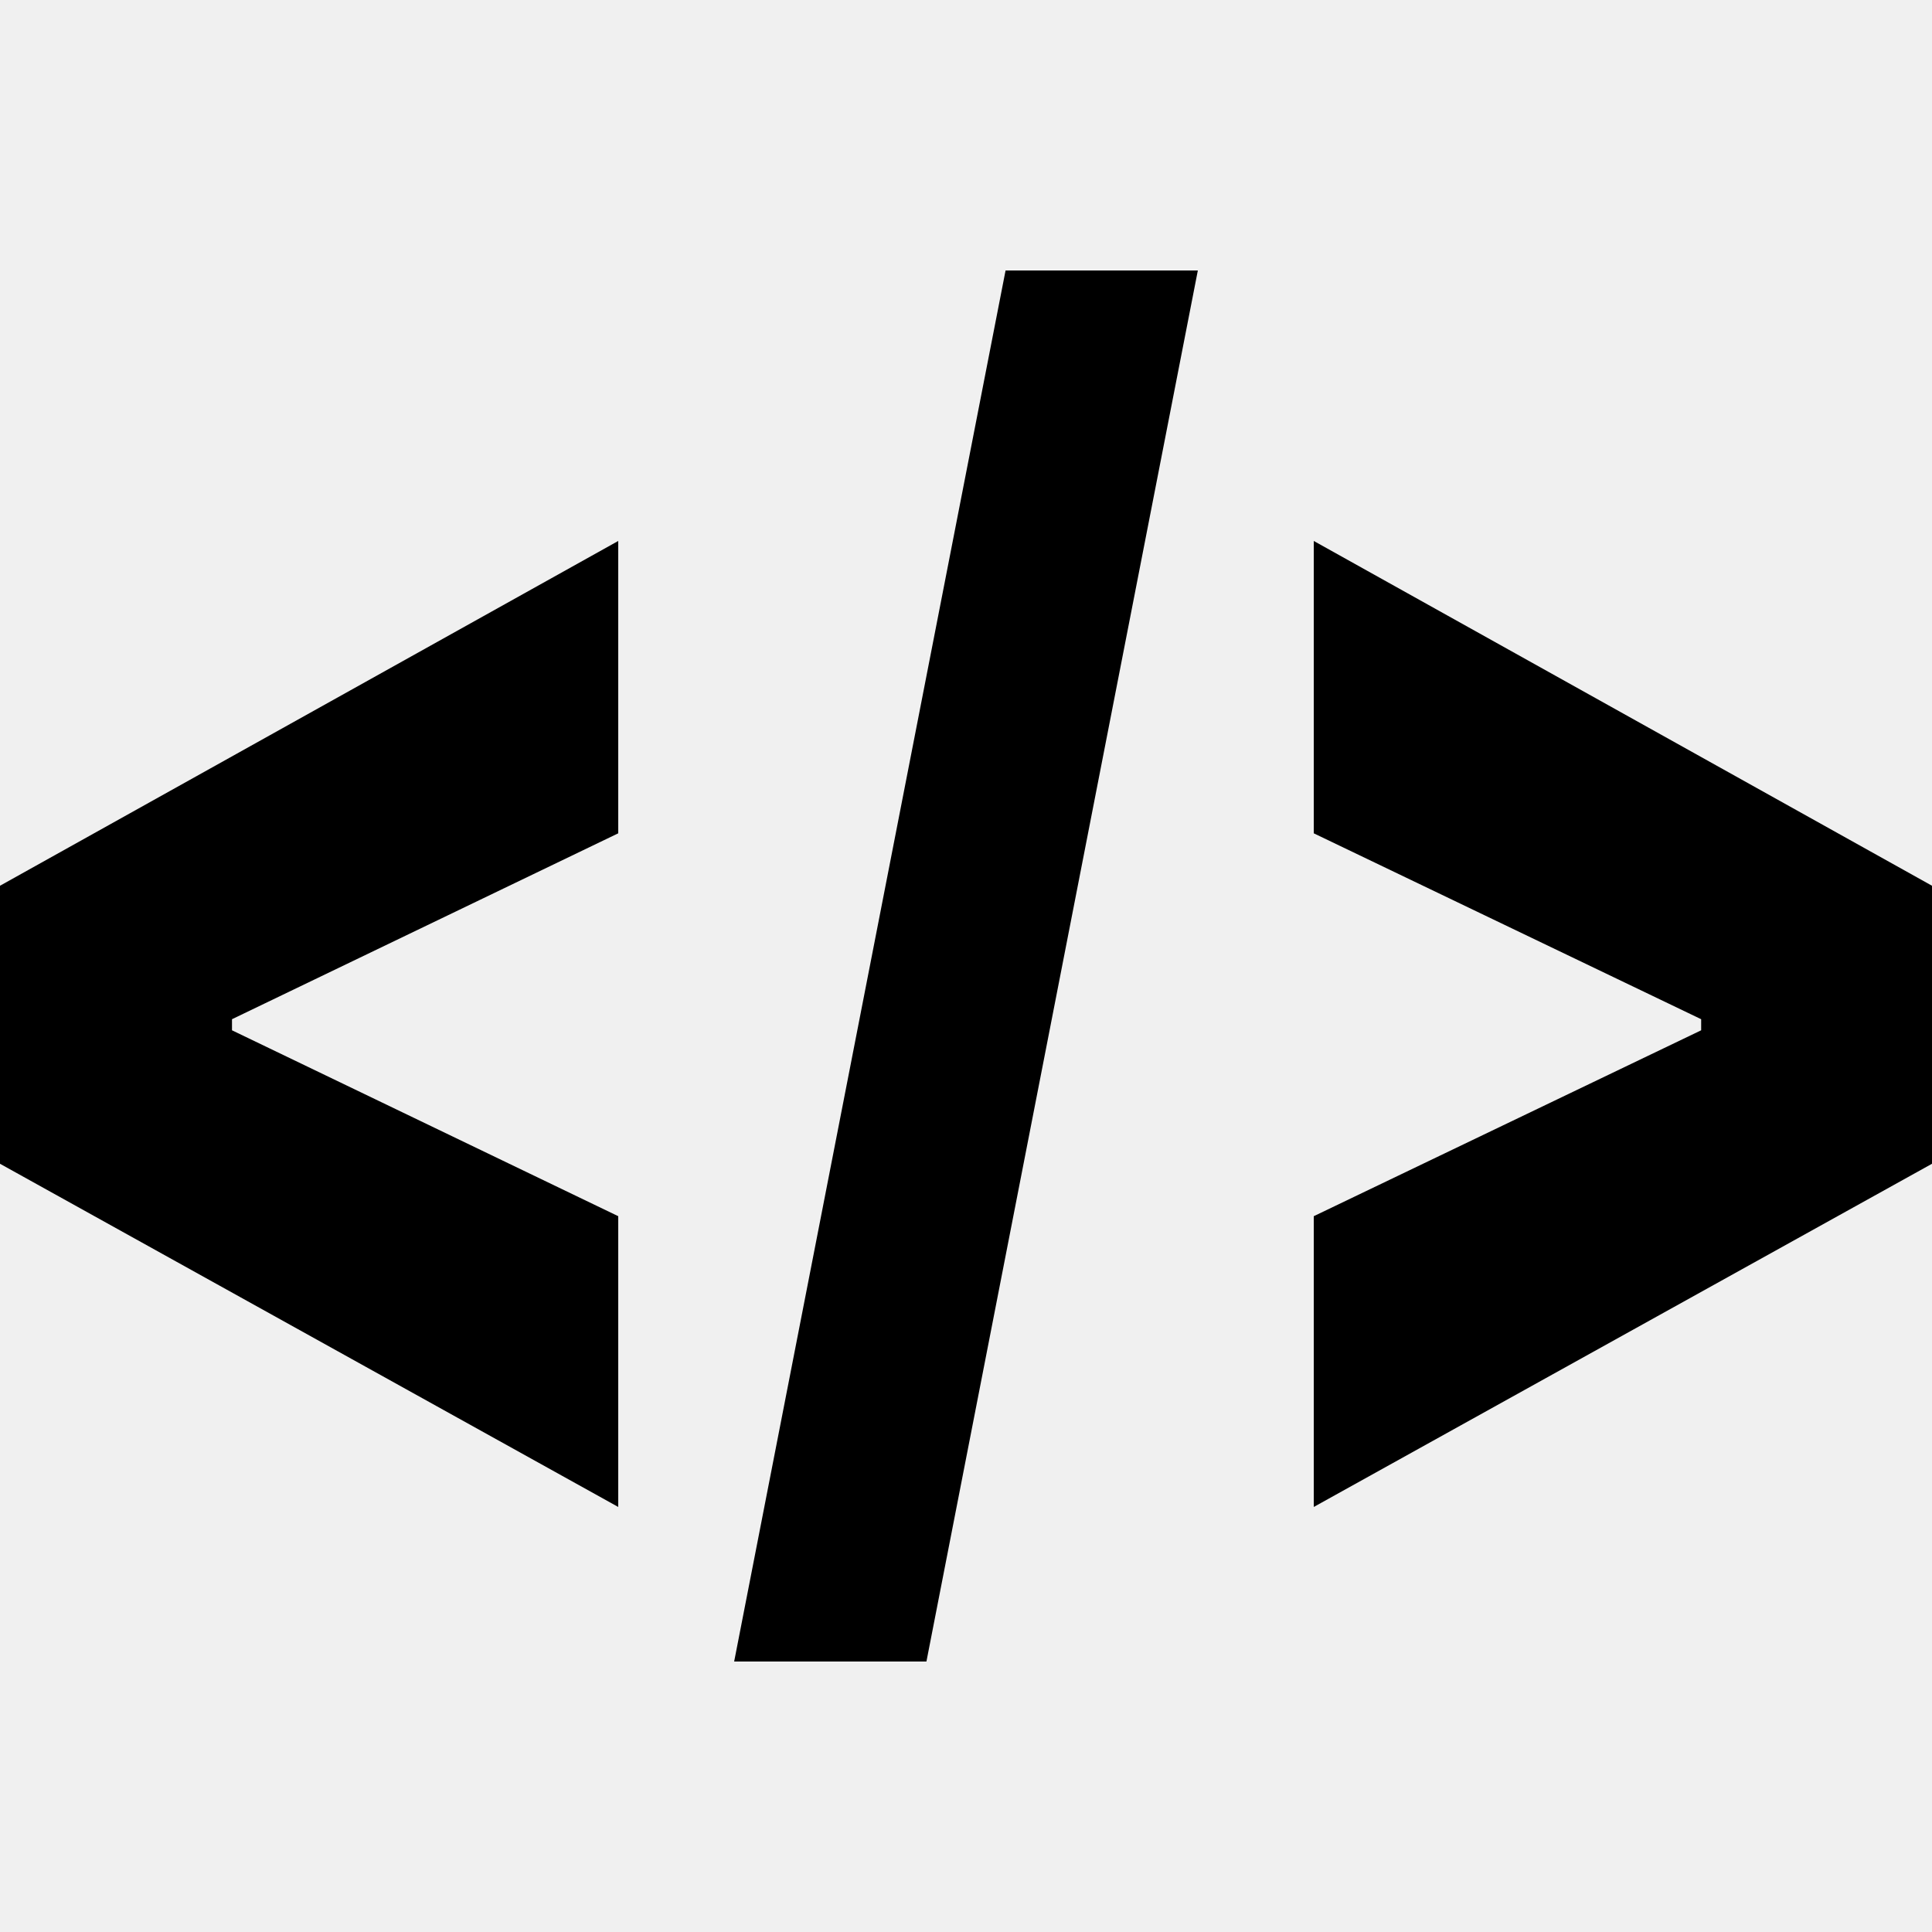
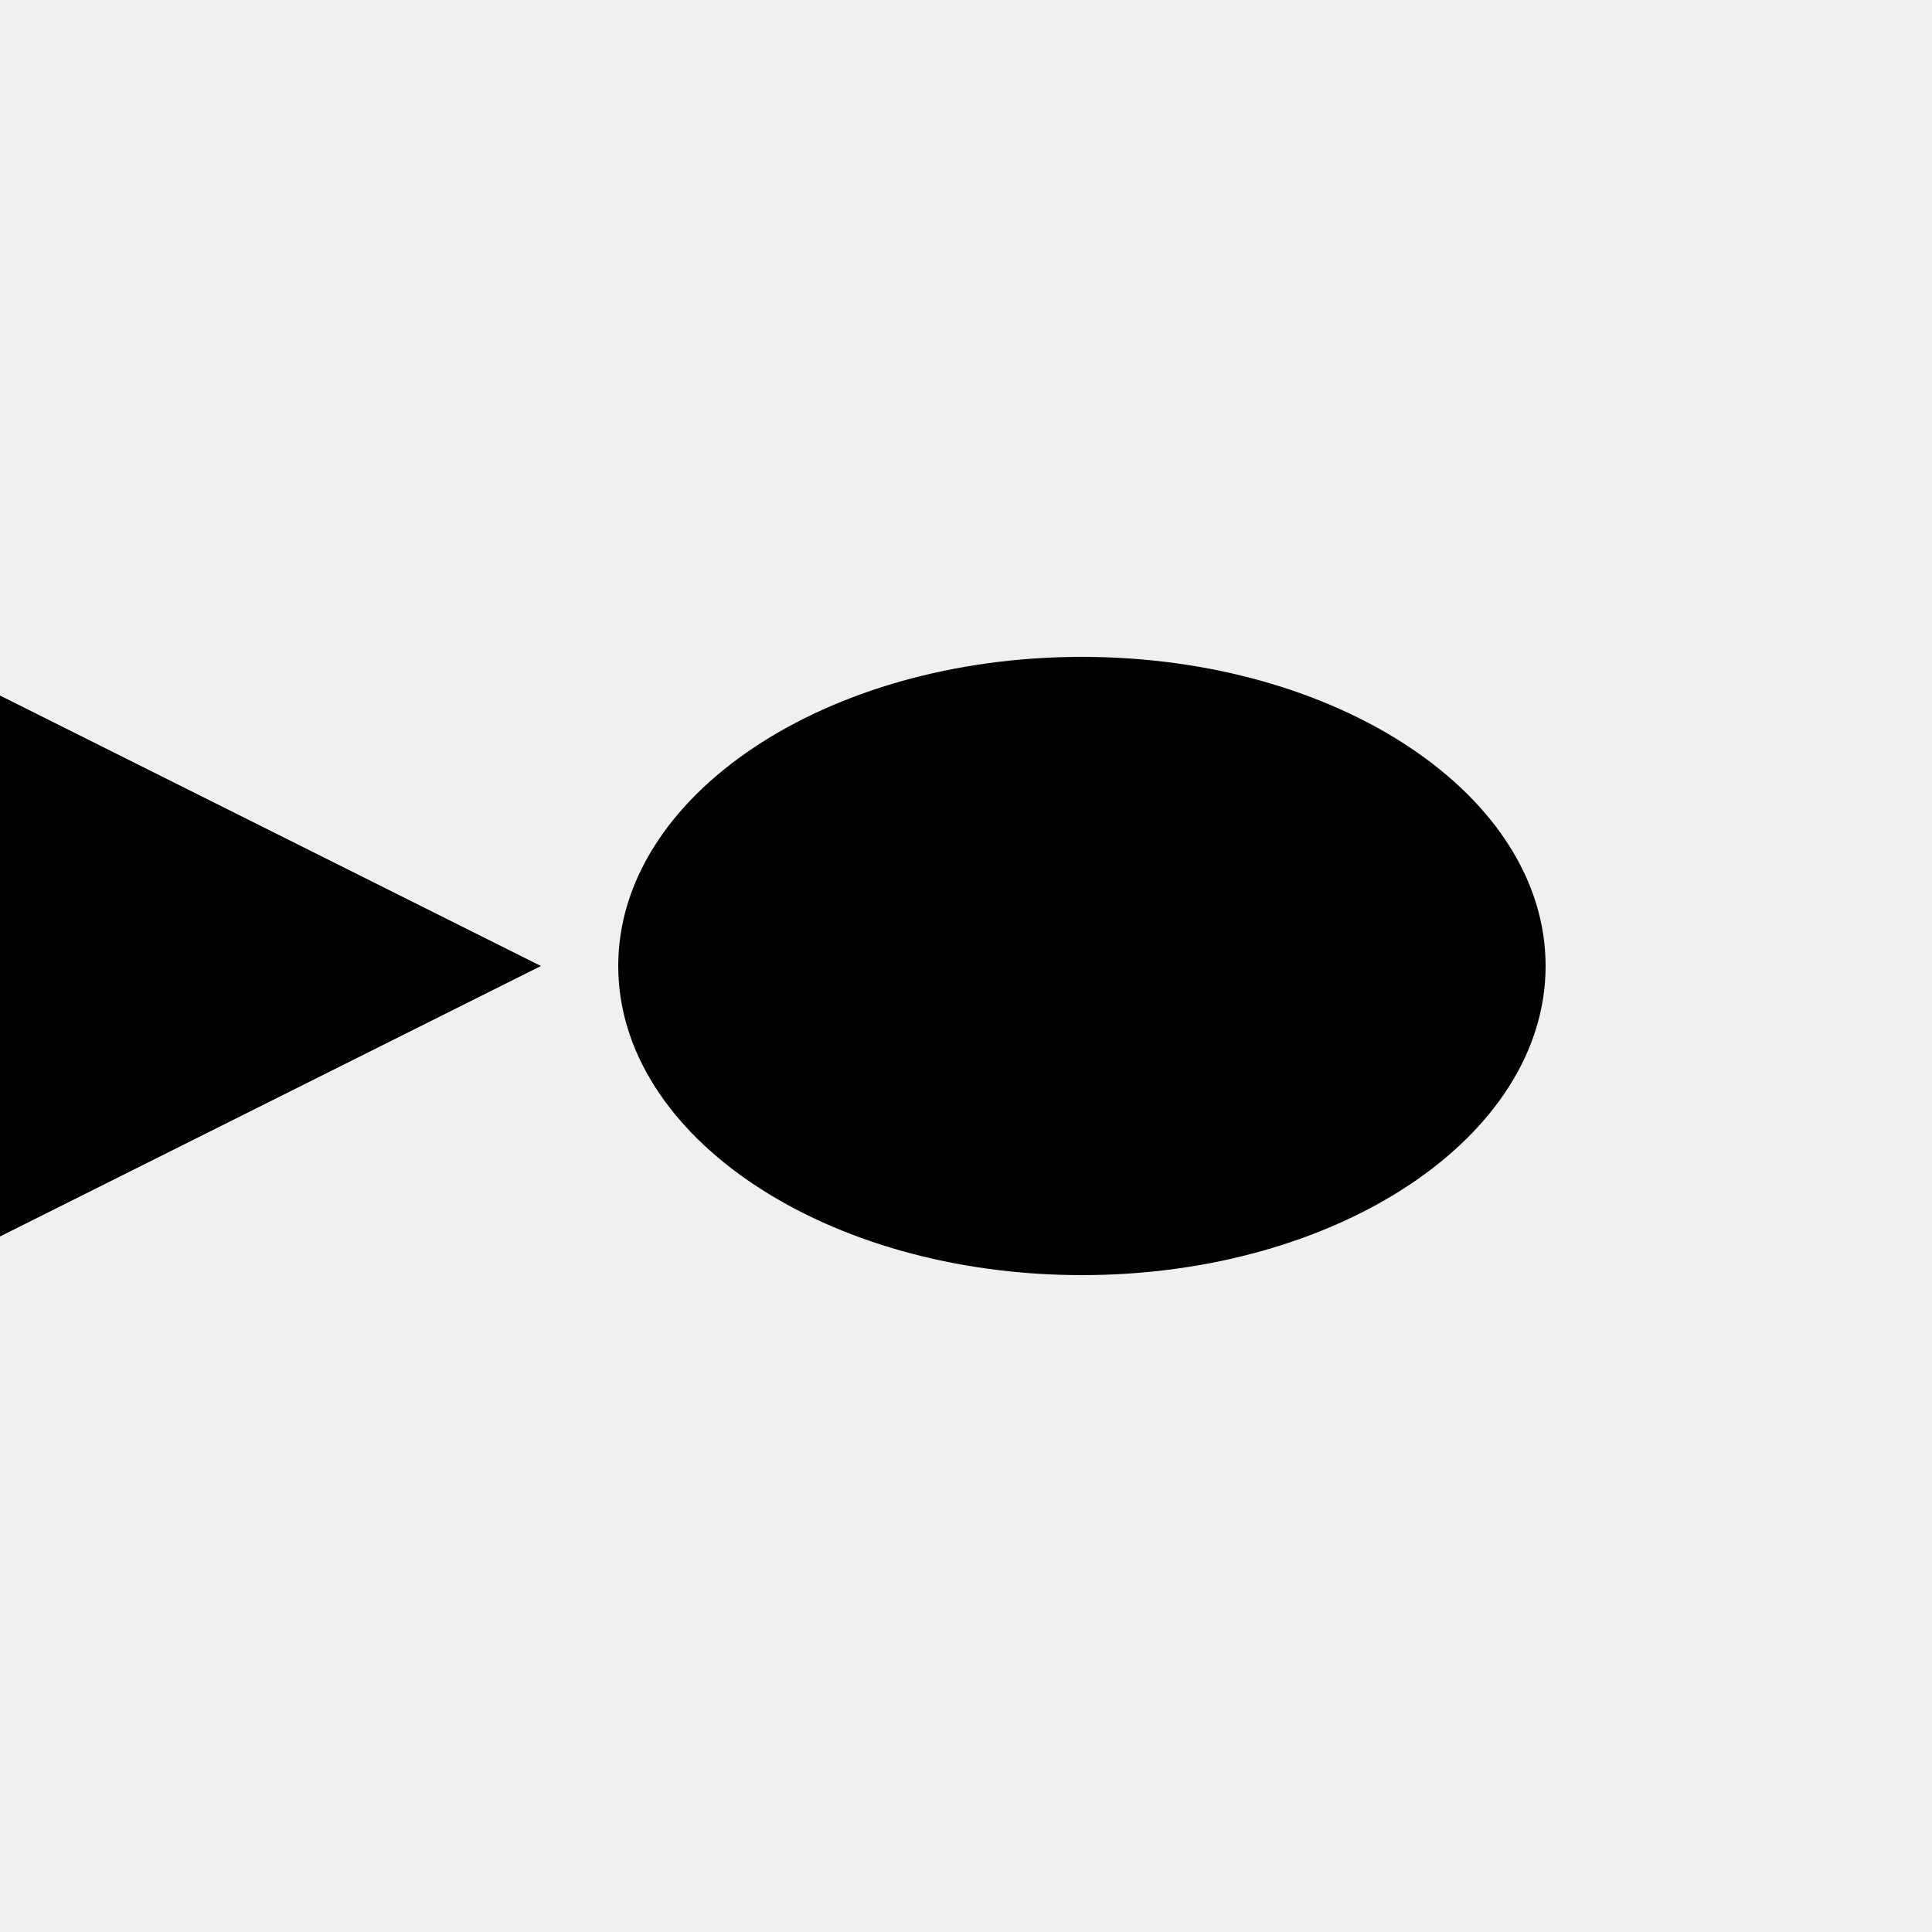
- <svg xmlns="http://www.w3.org/2000/svg" width="50px" height="50px" viewBox="0 0 50 50" version="1.1">
-   <g stroke="none" stroke-width="1" fill="none" fill-rule="evenodd">
-     <polygon fill="#000000" fill-rule="nonzero" points="0 30.118 0 22.923 16 14 16 21.566 6.004 26.377 6.004 26.664 16 31.475 16 39" />
-     <polygon fill="#000000" fill-rule="nonzero" points="31 7 23.976 43 19 43 26.024 7" />
-     <polygon fill="#000000" fill-rule="nonzero" points="50 30.118 34 39 34 31.475 44.026 26.664 44.026 26.377 34 21.566 34 14 50 22.923" />
+ <svg xmlns="http://www.w3.org/2000/svg" width="50" height="50" viewBox="0 0 50 50">
+   <style>
+     .fish { fill: #000; }
+     @media (prefers-color-scheme: dark) {
+       .fish { fill: #fff; }
+     }
+   </style>
+   <g class="fish">
+     <ellipse cx="28" cy="25" rx="12" ry="8" />
+     <path d="M14 25 L0 18 L0 32 Z" />
  </g>
-   <style>
-         polygon { fill: #000; }
-         @media (prefers-color-scheme: dark) {
-             polygon { fill: #FFF; }
-         }
-     </style>
</svg>
